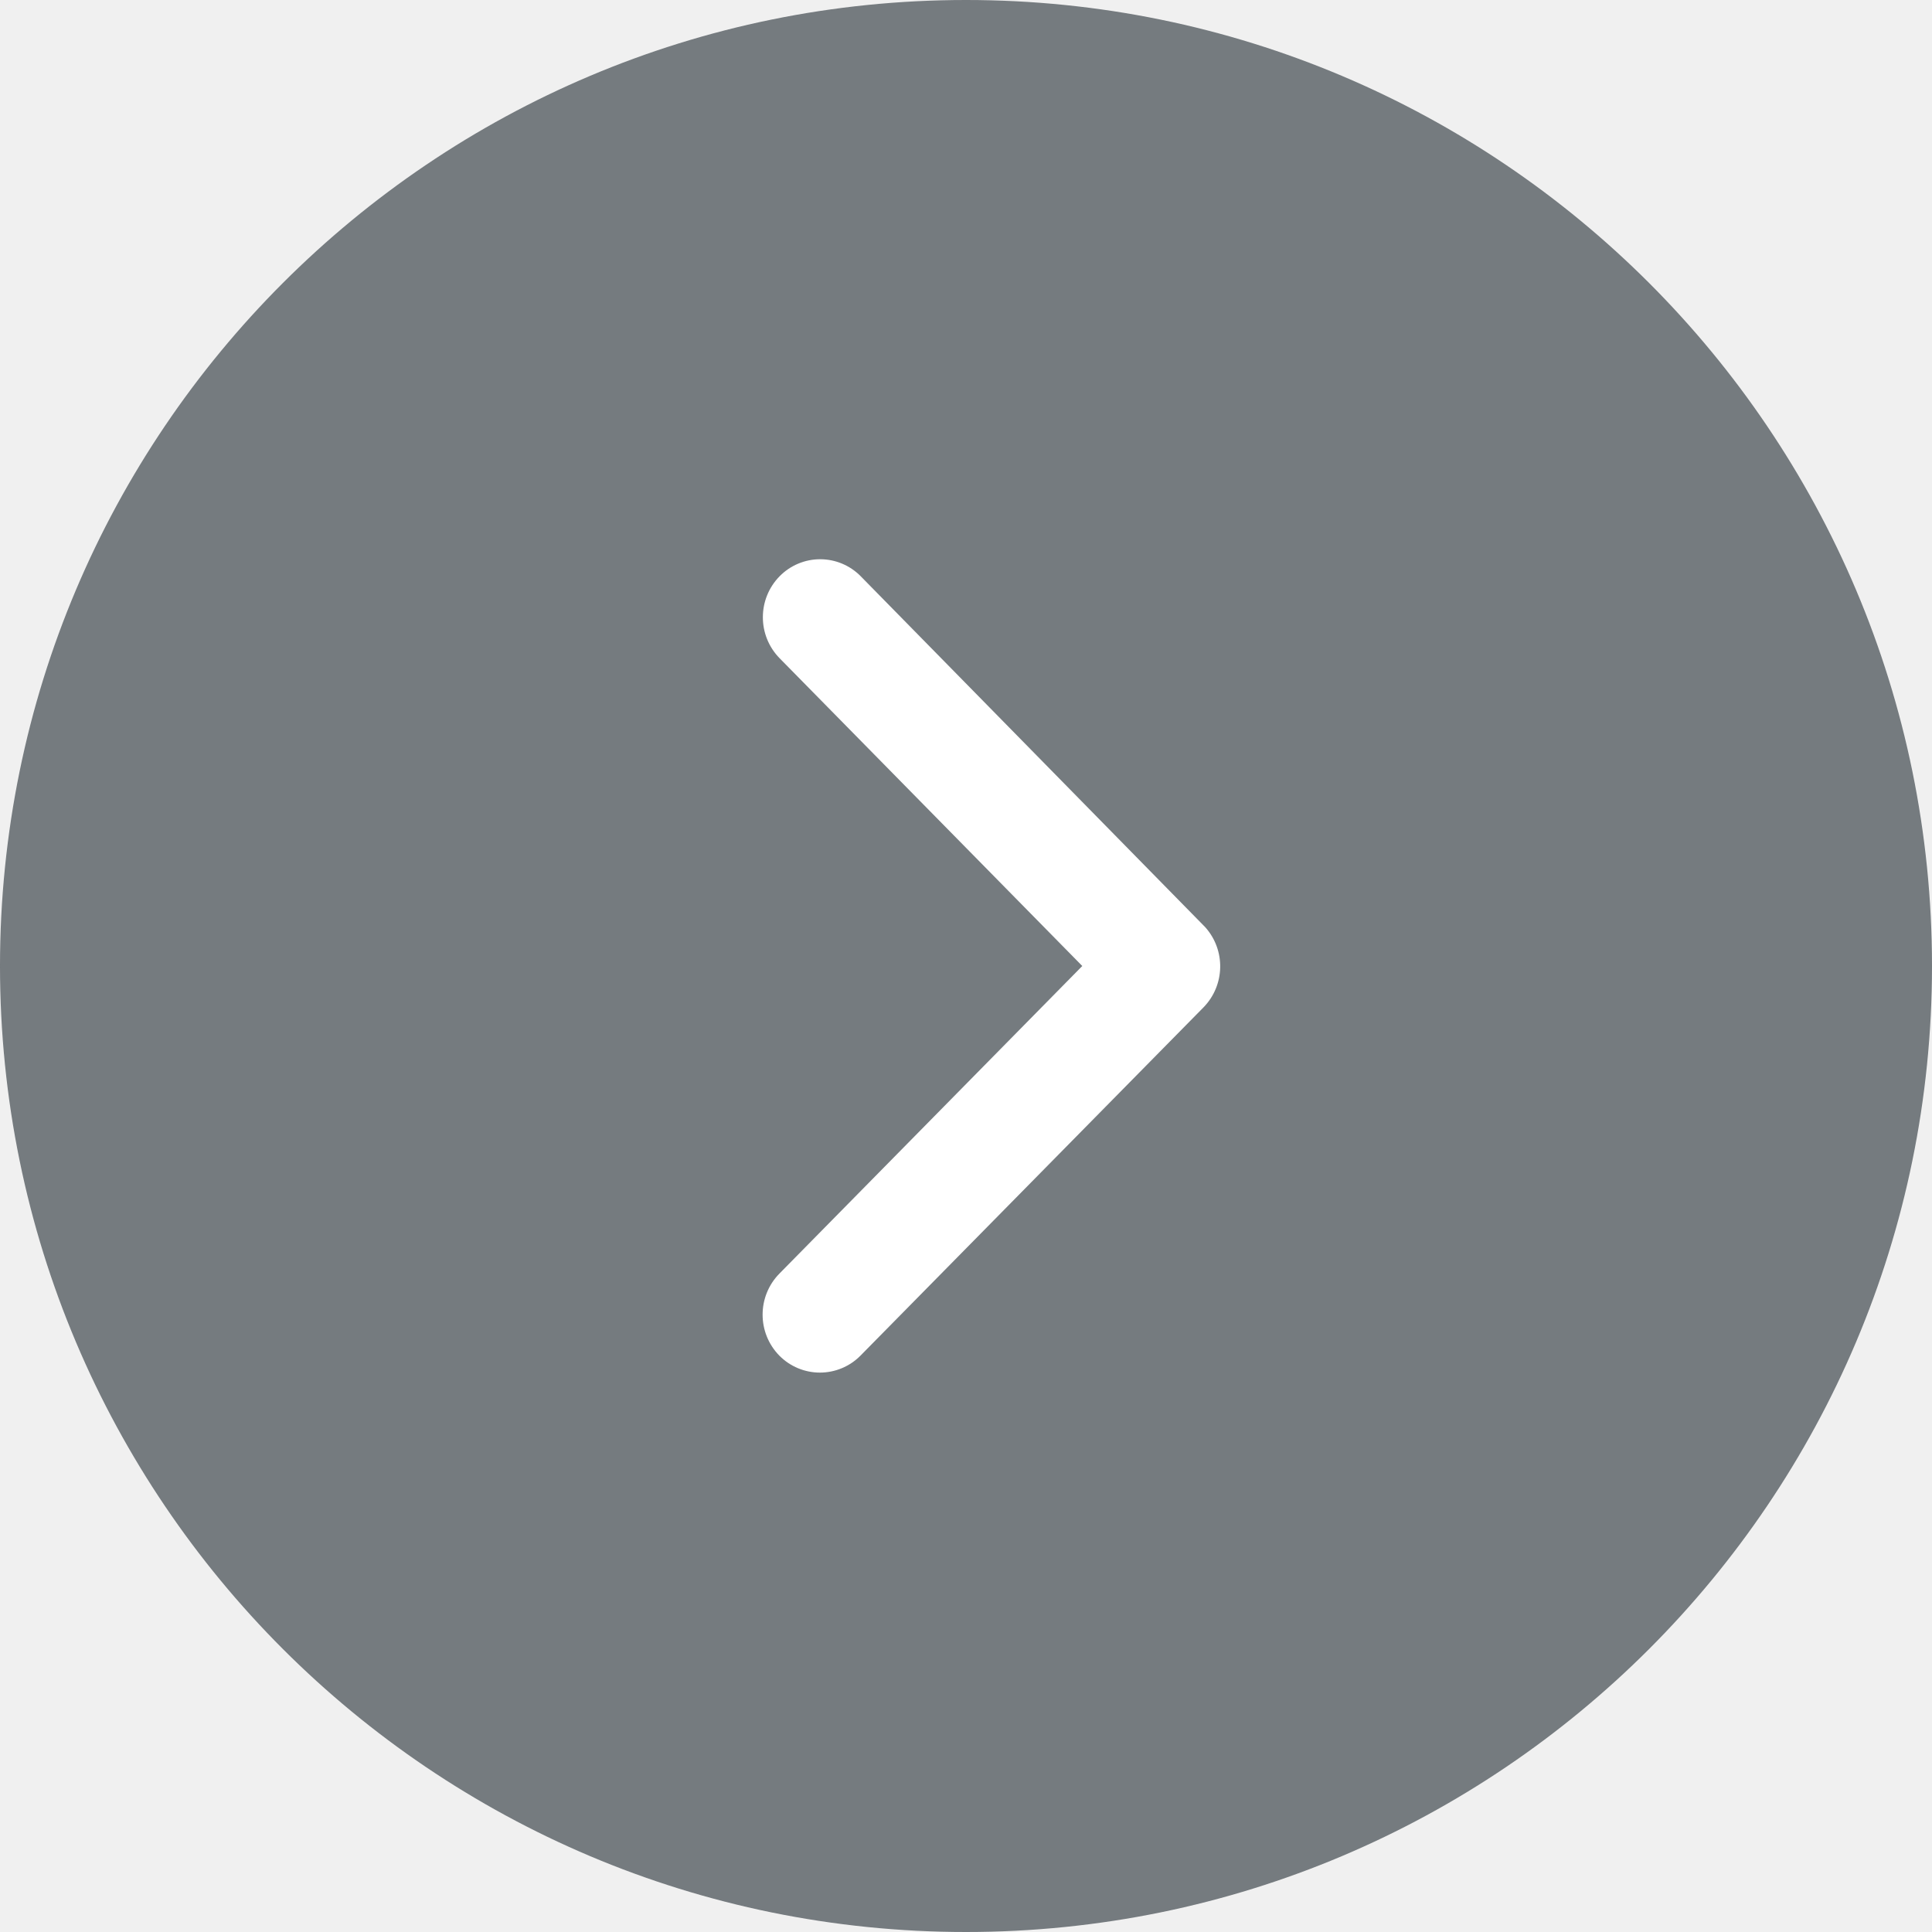
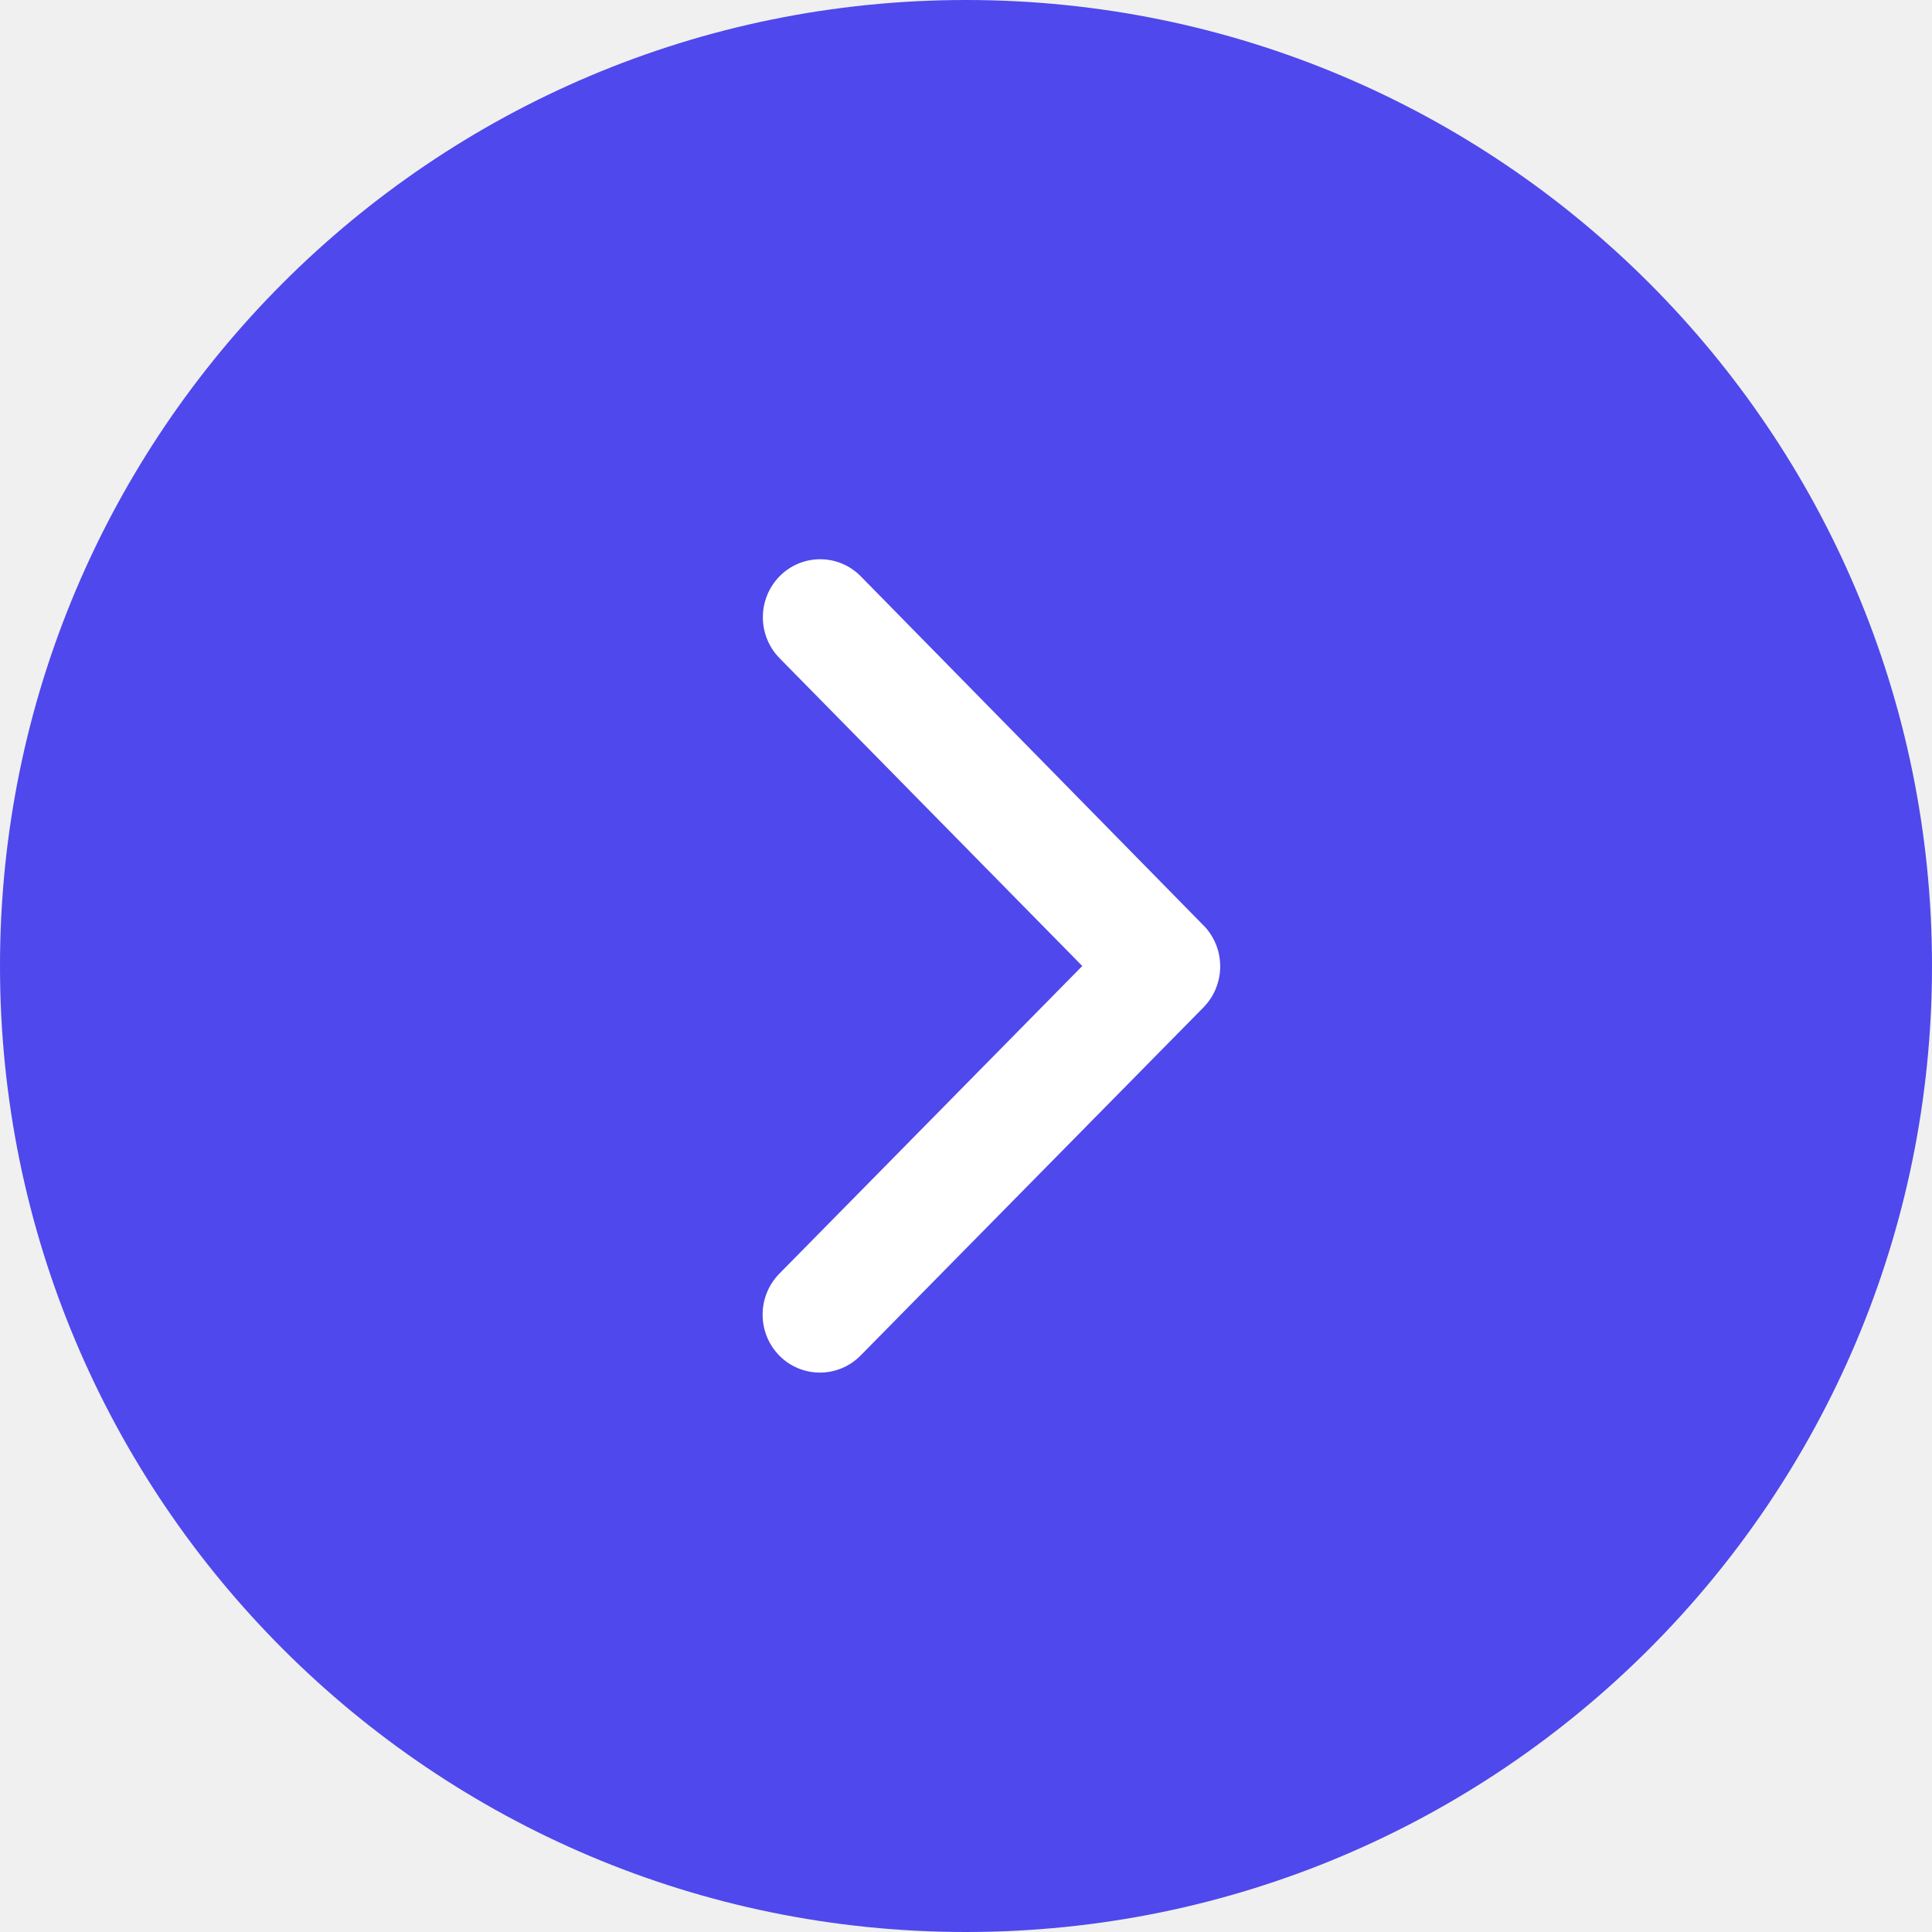
<svg xmlns="http://www.w3.org/2000/svg" id="See-more-btn" width="38" height="38" viewBox="0 0 38 38">
-   <circle id="Ellipse_9" data-name="Ellipse 9" cx="19" cy="19" r="19" fill="#40484e" opacity="0.7" />
+   <circle id="Ellipse_9" data-name="Ellipse 9" cx="19" cy="19" r="19" fill="#4F48EC" />
  <path id="Icon_ionic-ios-arrow-down" data-name="Icon ionic-ios-arrow-down" d="M8,2.713l6.05,5.957a1.152,1.152,0,0,0,1.615,0,1.121,1.121,0,0,0,0-1.593L8.813.328A1.155,1.155,0,0,0,7.236.295L.333,7.072a1.118,1.118,0,0,0,0,1.593,1.152,1.152,0,0,0,1.615,0Z" transform="translate(24 11) rotate(90)" fill="#fff" />
</svg>
